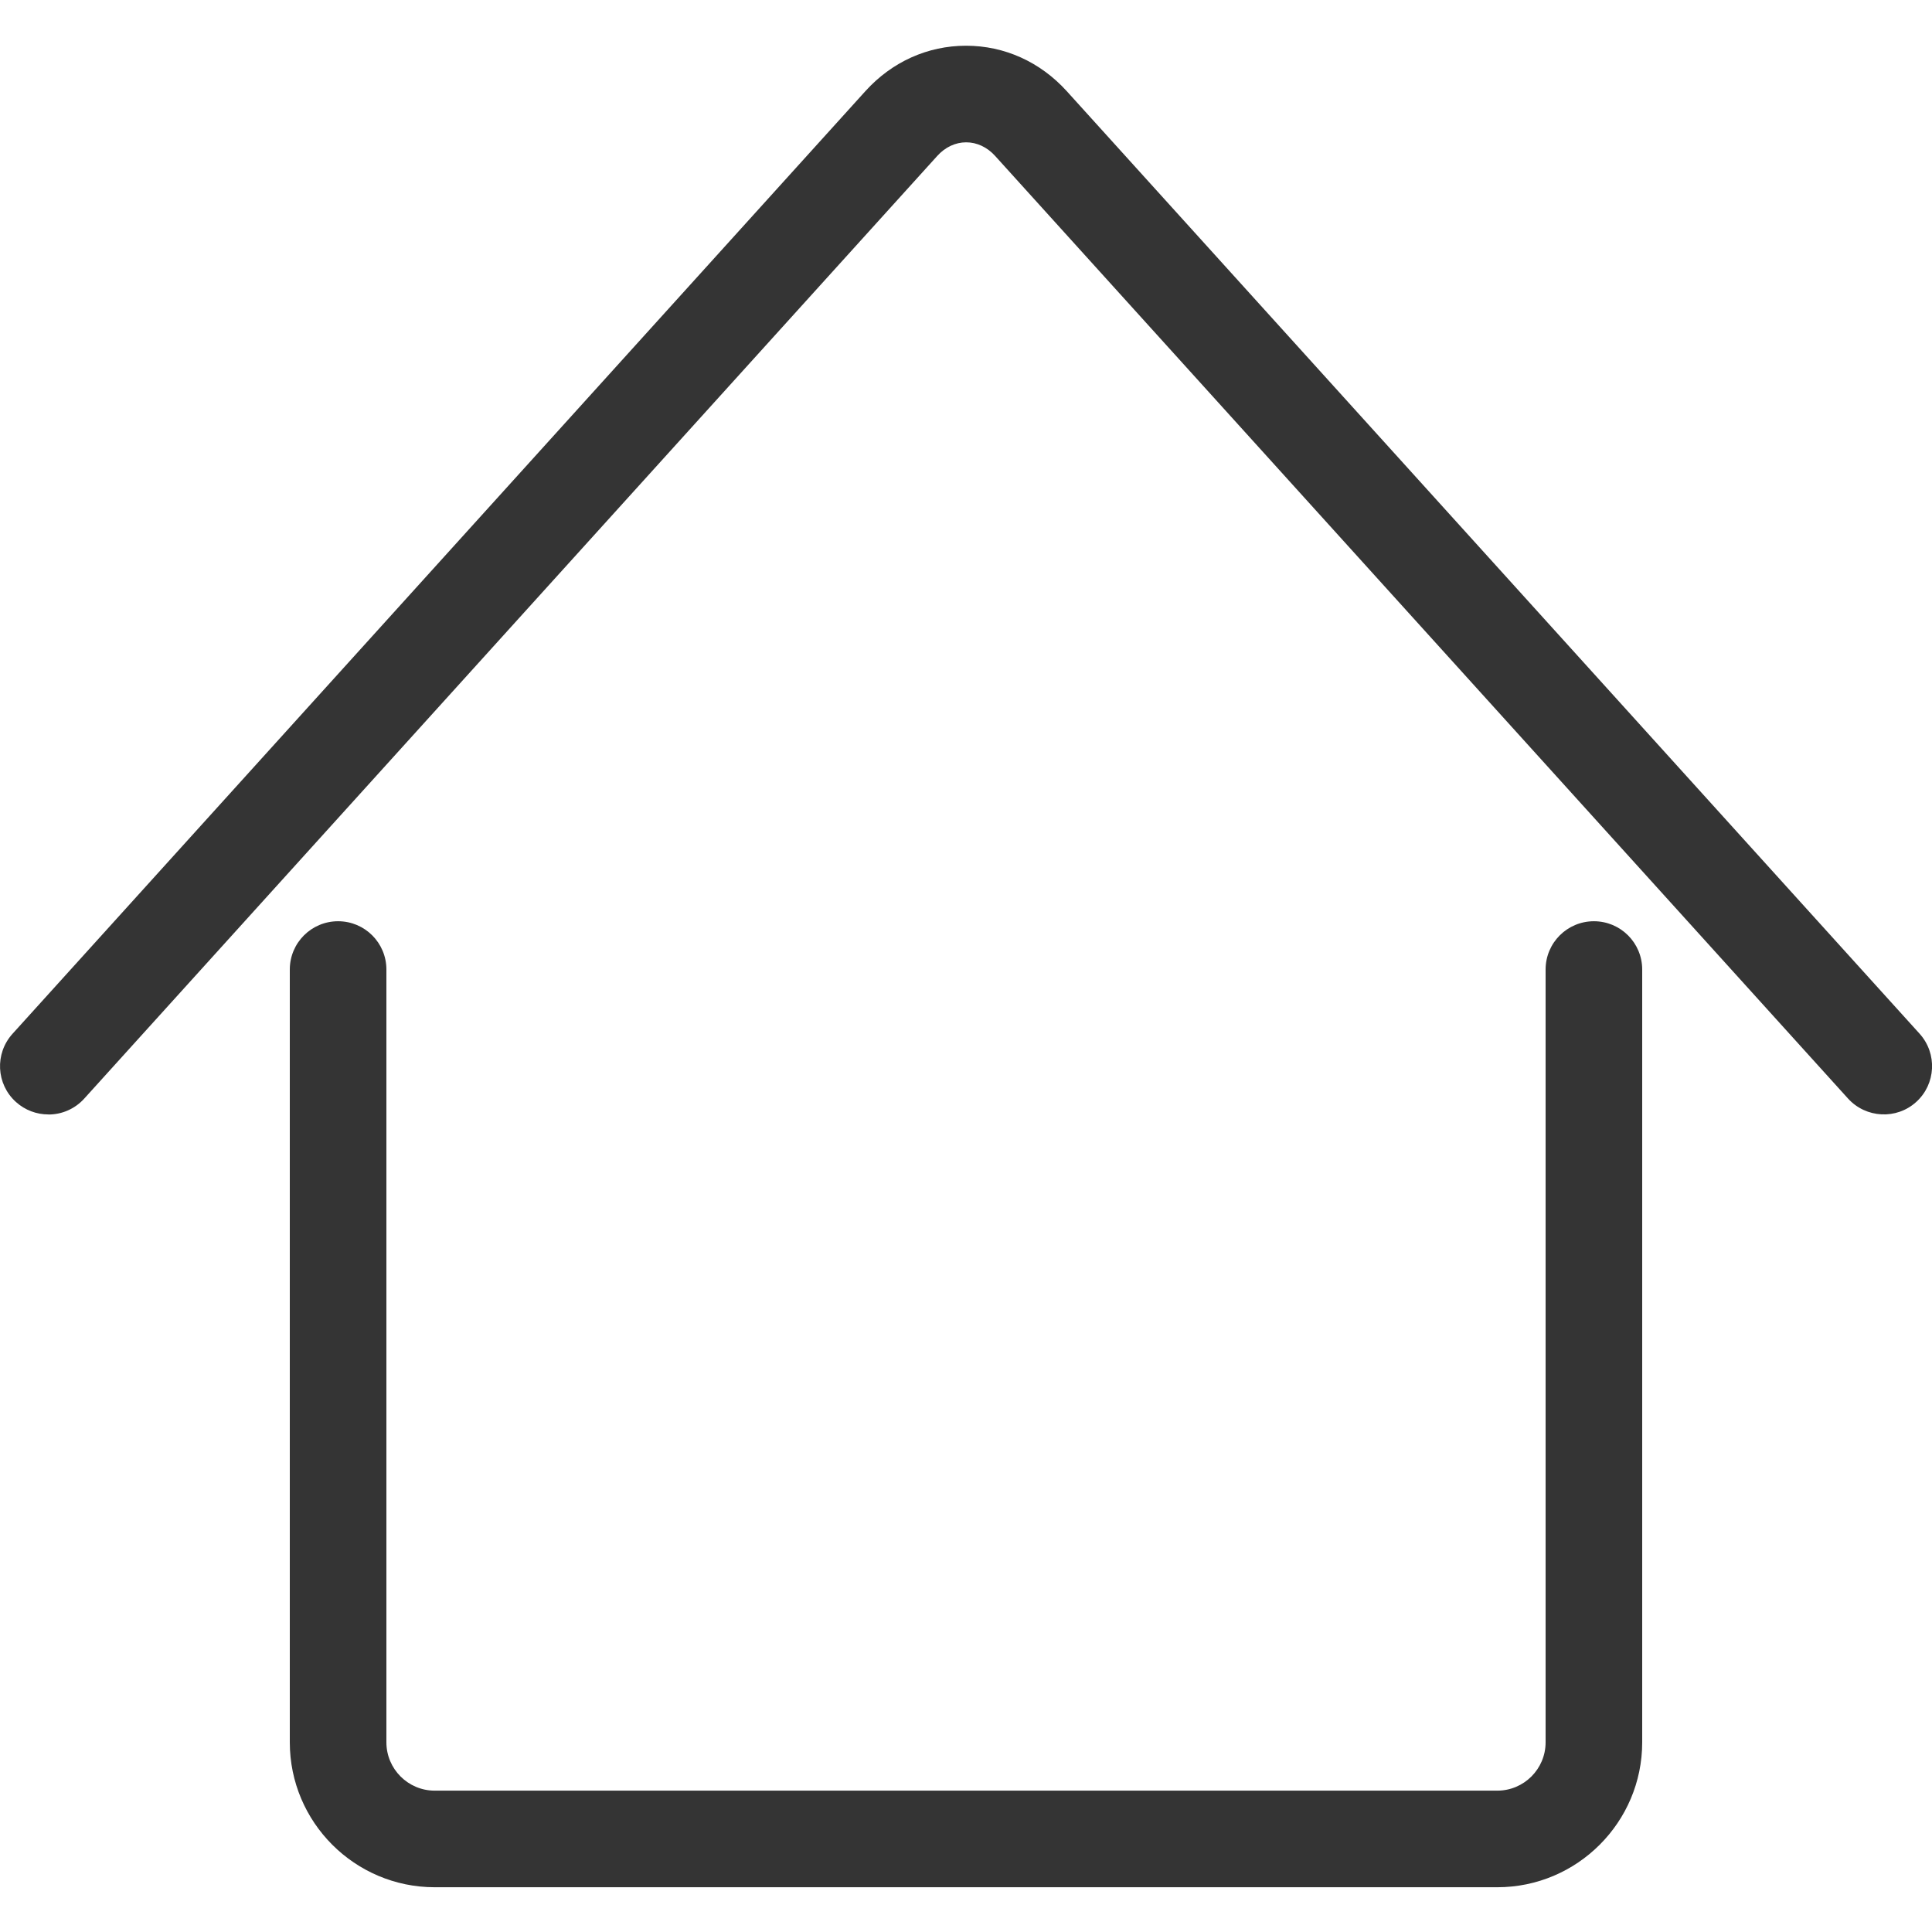
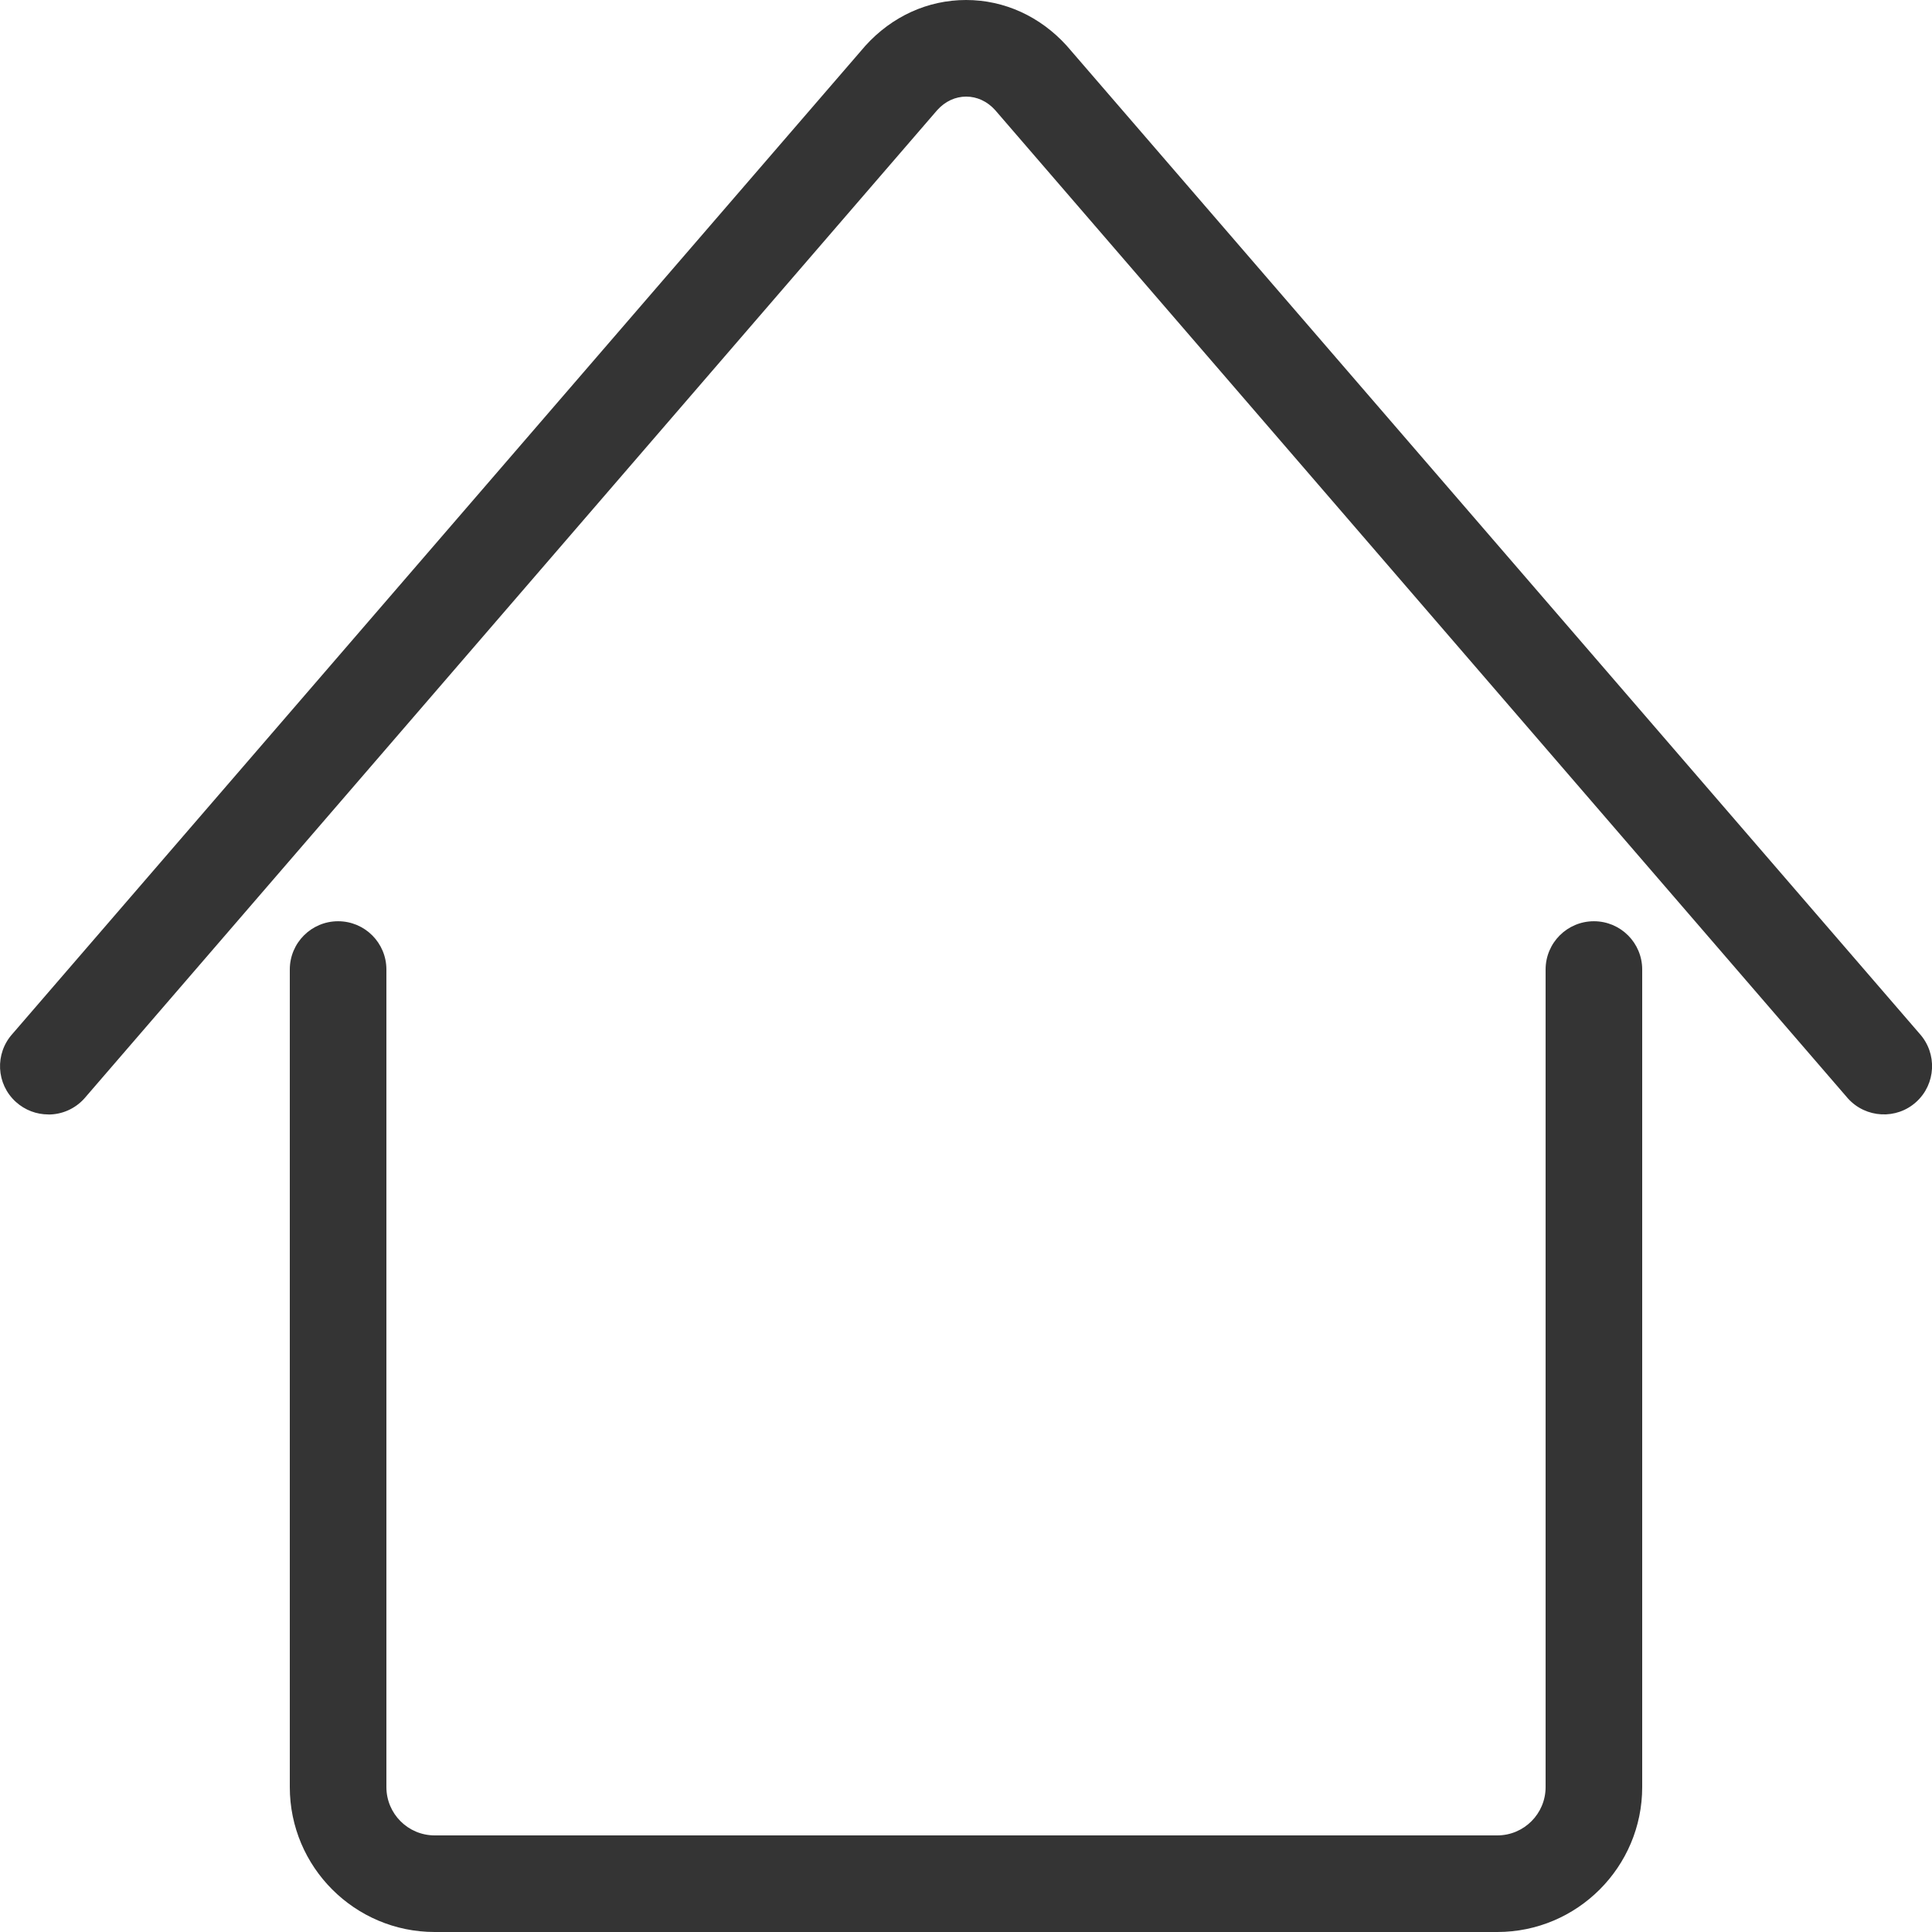
<svg xmlns="http://www.w3.org/2000/svg" width="30" height="30" viewBox="0 0 30 30" fill="none">
-   <path d="M0.75 17.305C0.57 17.305 0.39 17.24 0.247 17.111C-0.06 16.834 -0.084 16.36 0.195 16.052L13.438 1.415C13.849 0.961 14.404 0.71 15.001 0.71C15.597 0.71 16.152 0.961 16.564 1.415L29.808 16.052C30.085 16.36 30.061 16.834 29.755 17.111C29.449 17.389 28.974 17.364 28.696 17.058L15.453 2.422C15.33 2.285 15.169 2.21 15.003 2.21C14.836 2.21 14.676 2.285 14.553 2.422L1.309 17.058C1.161 17.222 0.957 17.306 0.753 17.306L0.75 17.305Z" fill="#343434" />
-   <path d="M23.25 29.305H6.75C5.509 29.305 4.5 28.295 4.5 27.055V15.055C4.5 14.64 4.836 14.305 5.25 14.305C5.664 14.305 6 14.64 6 15.055V27.055C6 27.468 6.336 27.805 6.75 27.805H23.25C23.664 27.805 24 27.468 24 27.055V15.055C24 14.64 24.336 14.305 24.75 14.305C25.164 14.305 25.5 14.64 25.5 15.055V27.055C25.5 28.295 24.49 29.305 23.25 29.305Z" fill="#343434" />
+   <path d="M0.75 17.305C0.57 17.305 0.39 17.24 0.247 17.111C-0.06 16.834 -0.084 16.36 0.195 16.052L13.438 0.71C13.849 0.256 14.404 0 15.001 0C15.597 0 16.152 0.256 16.564 0.71L29.808 16.052C30.085 16.36 30.061 16.834 29.755 17.111C29.449 17.389 28.974 17.364 28.696 17.058L15.453 1.71C15.33 1.573 15.169 1.5 15.003 1.5C14.836 1.5 14.676 1.573 14.553 1.71L1.309 17.058C1.161 17.222 0.957 17.306 0.753 17.306L0.75 17.305Z" fill="#343434" />
+   <path d="M23.25 30H6.75C5.509 30 4.5 28.991 4.5 27.75V15.055C4.5 14.64 4.836 14.305 5.25 14.305C5.664 14.305 6 14.64 6 15.055V27.75C6 28.164 6.336 28.5 6.75 28.5H23.25C23.664 28.5 24 28.164 24 27.75V15.055C24 14.64 24.336 14.305 24.75 14.305C25.164 14.305 25.5 14.64 25.5 15.055V27.75C25.5 28.991 24.49 30 23.25 30Z" fill="#343434" />
</svg>
